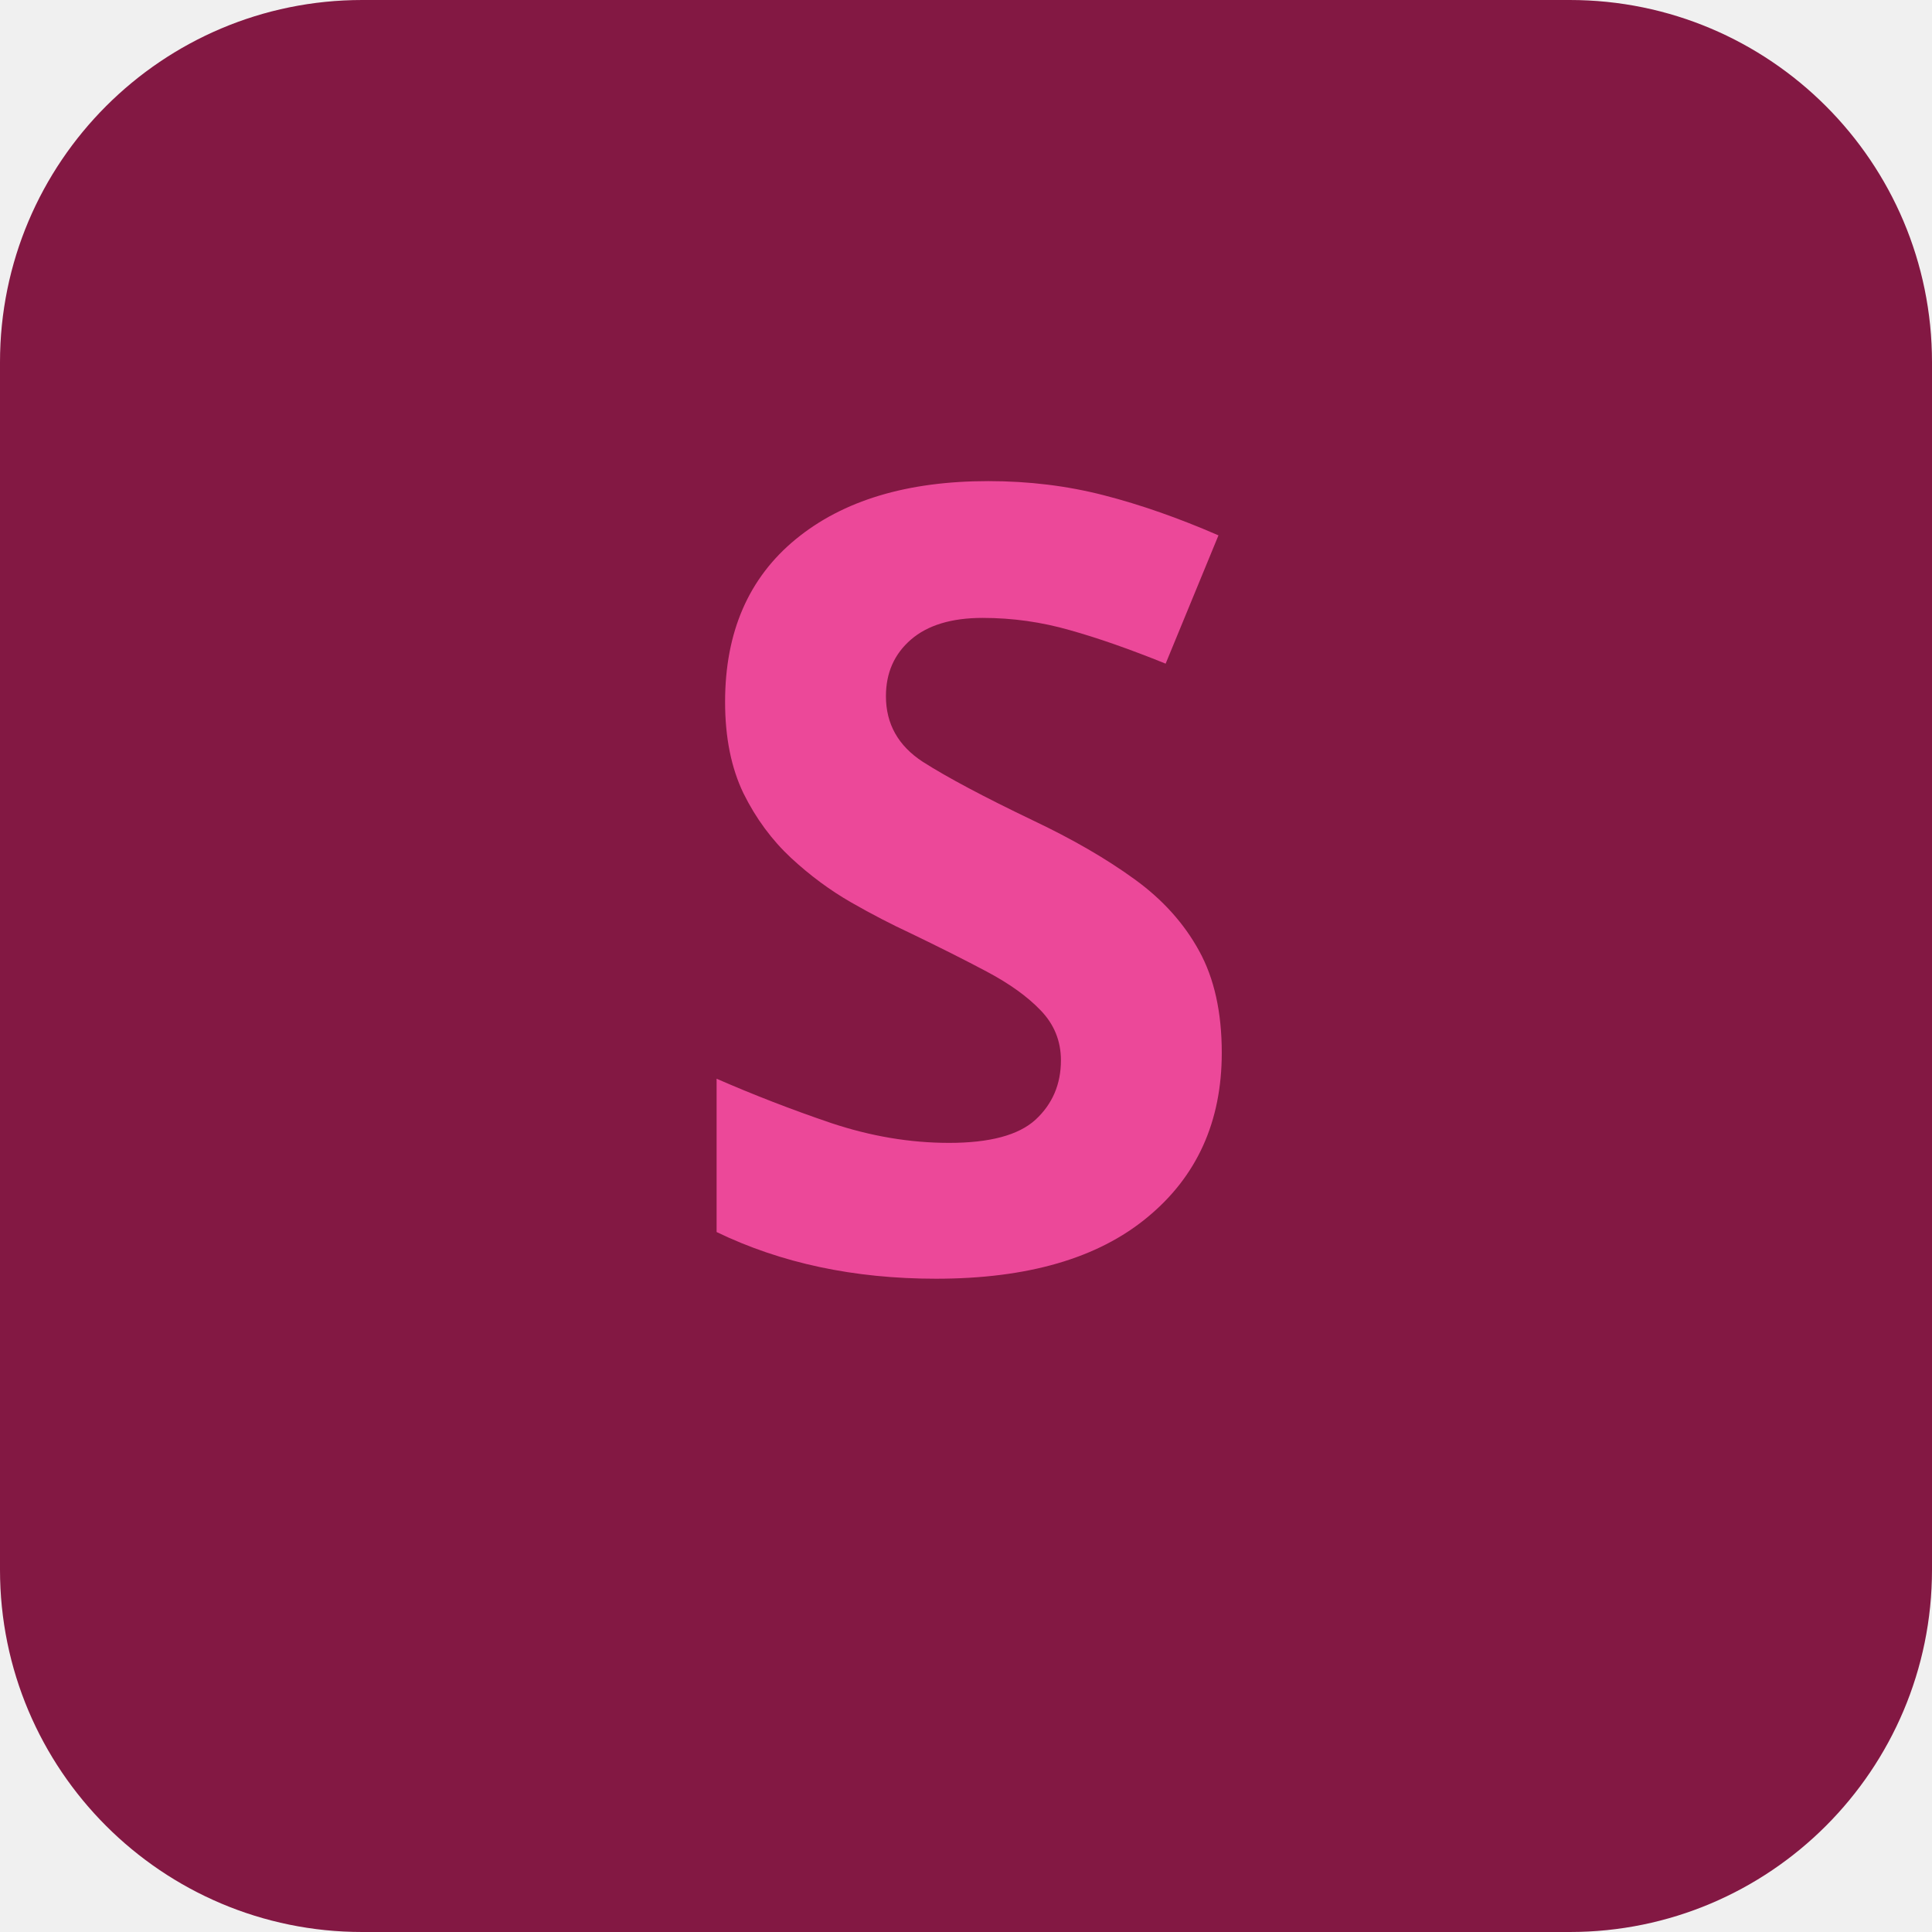
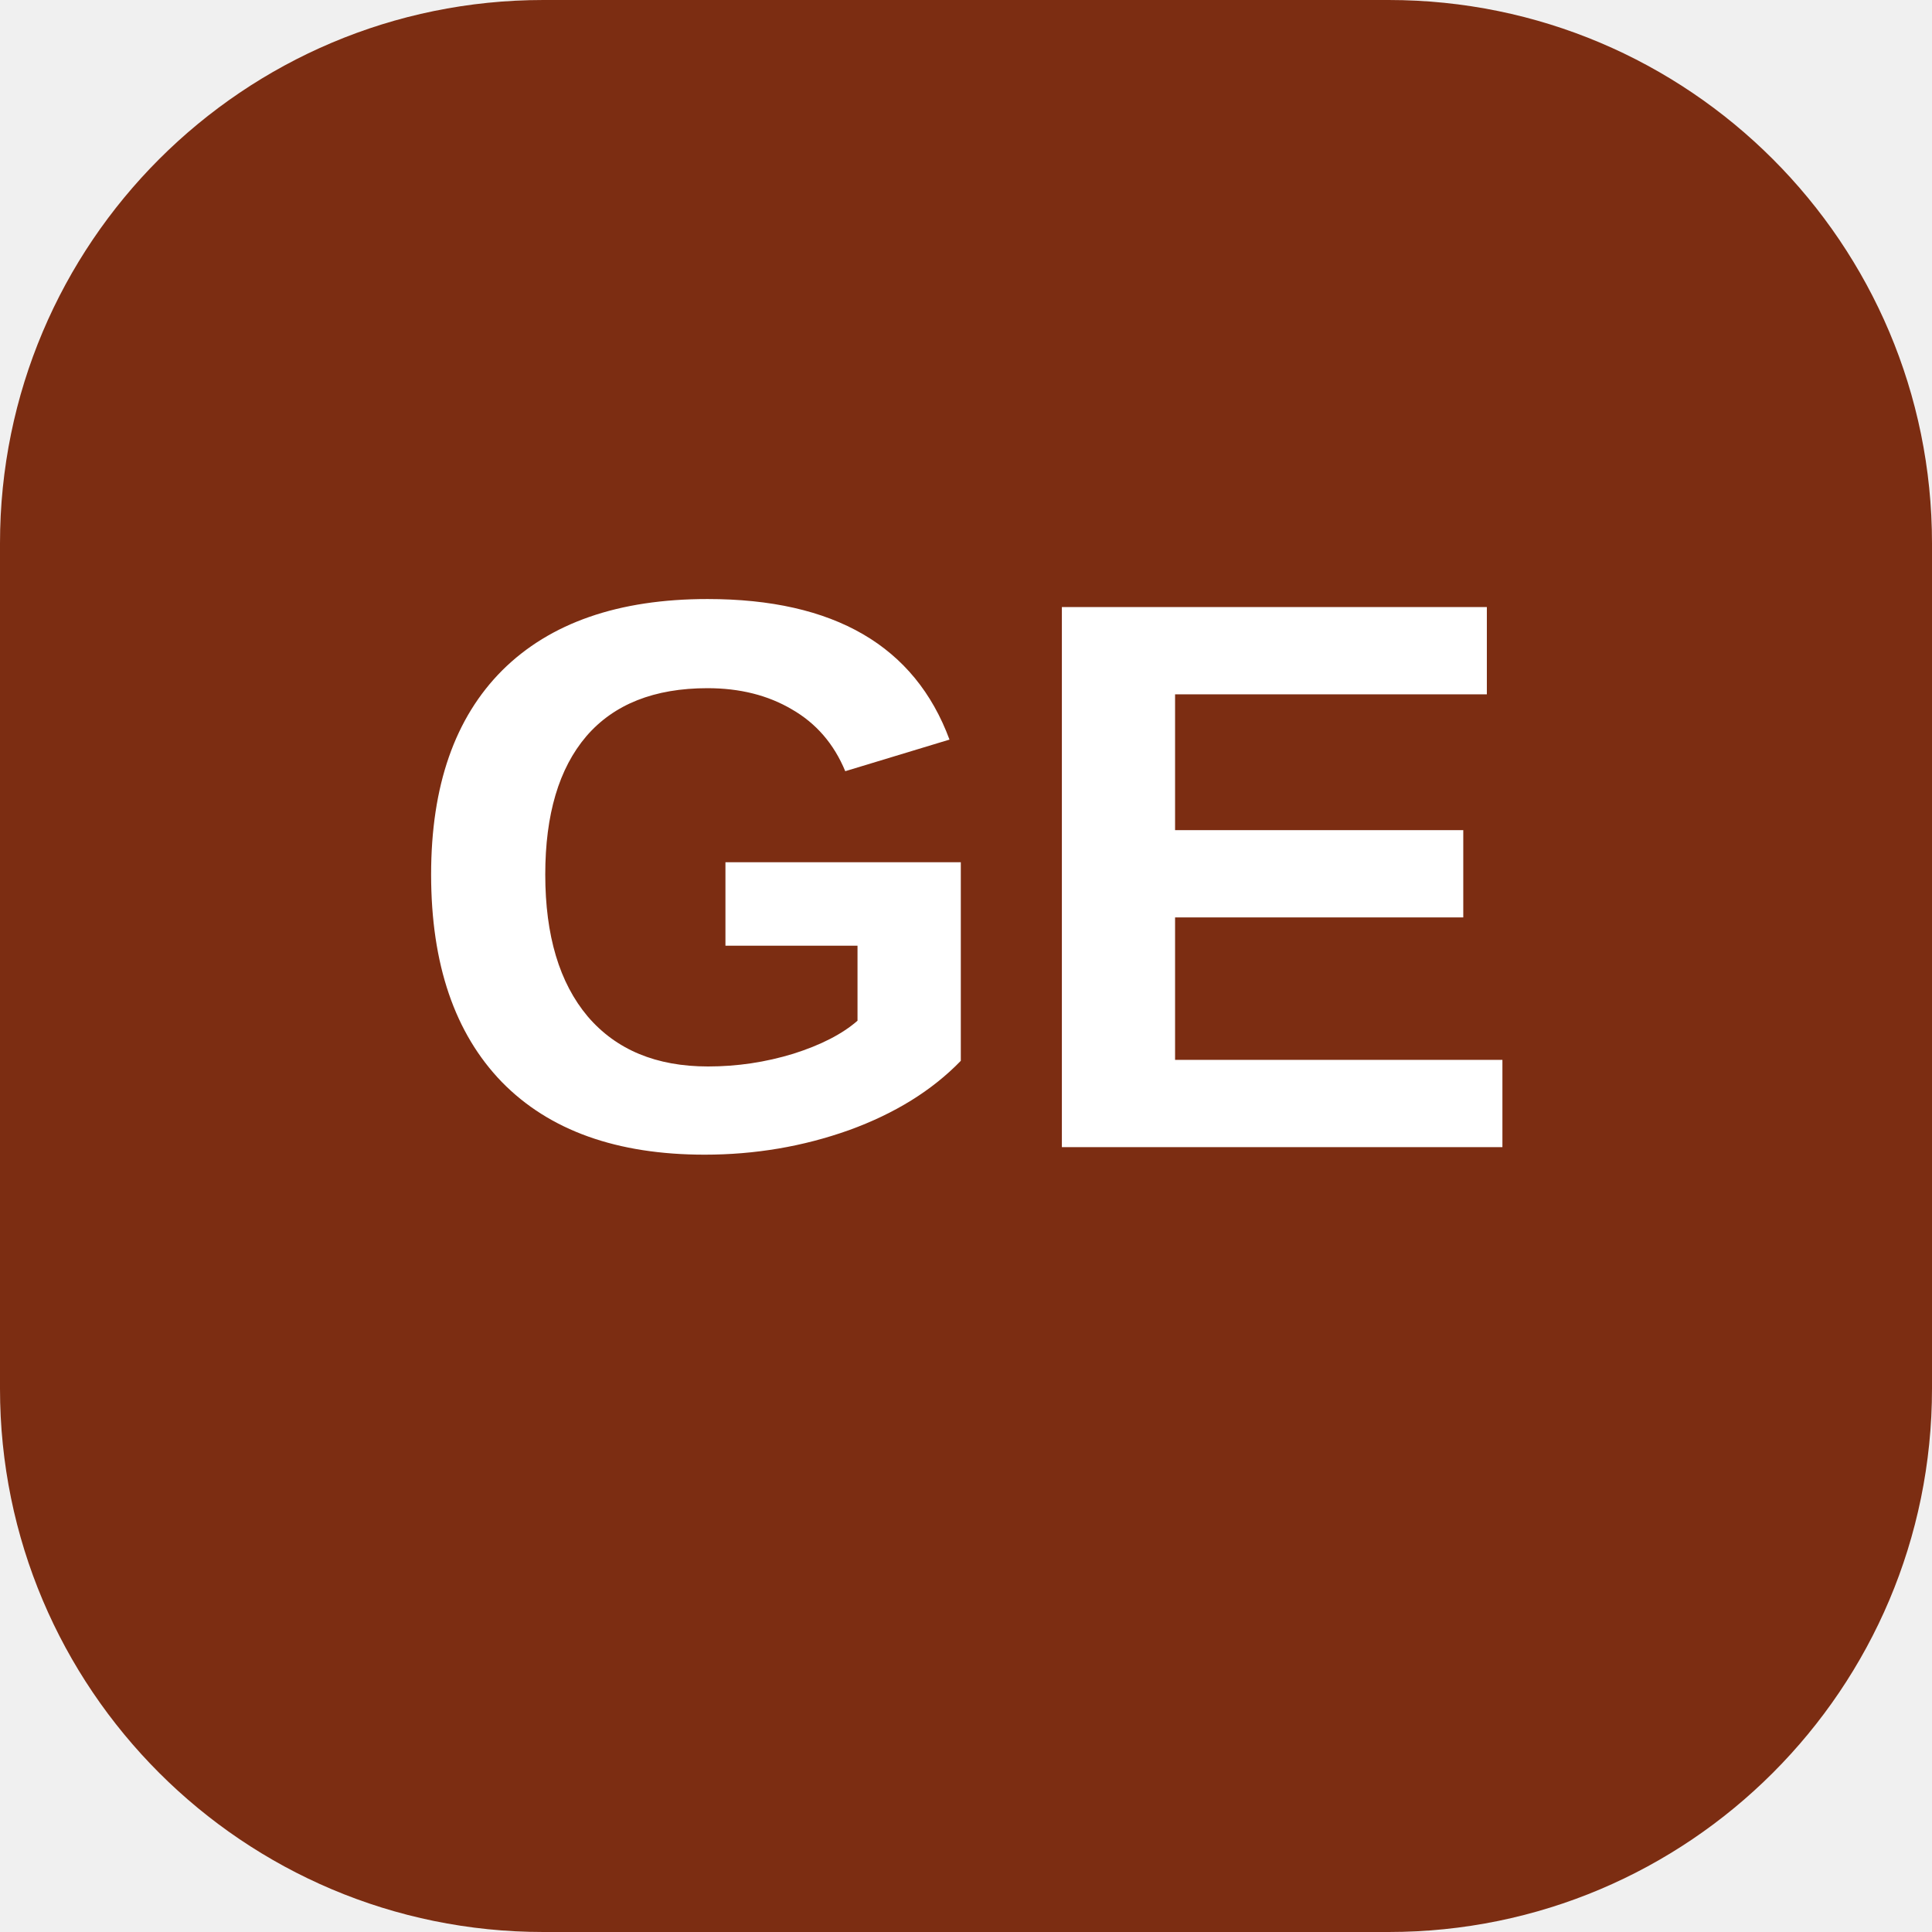
- <svg xmlns="http://www.w3.org/2000/svg" viewBox="0 0 64 64">
-   <rect width="64" height="64" rx="12" fill="#831843" />
-   <text x="32" y="42" font-family="system-ui,sans-serif" font-size="36" font-weight="700" text-anchor="middle" fill="#EC4899">S</text>
+ <svg xmlns="http://www.w3.org/2000/svg" viewBox="0 0 64 64" width="64" height="64">
+   <rect width="64" height="64" rx="18" fill="#7C2D12" />
+   <text x="32" y="38" font-family="Arial,Helvetica,sans-serif" font-size="26" font-weight="900" text-anchor="middle" fill="#FFFFFF">GE</text>
</svg>
